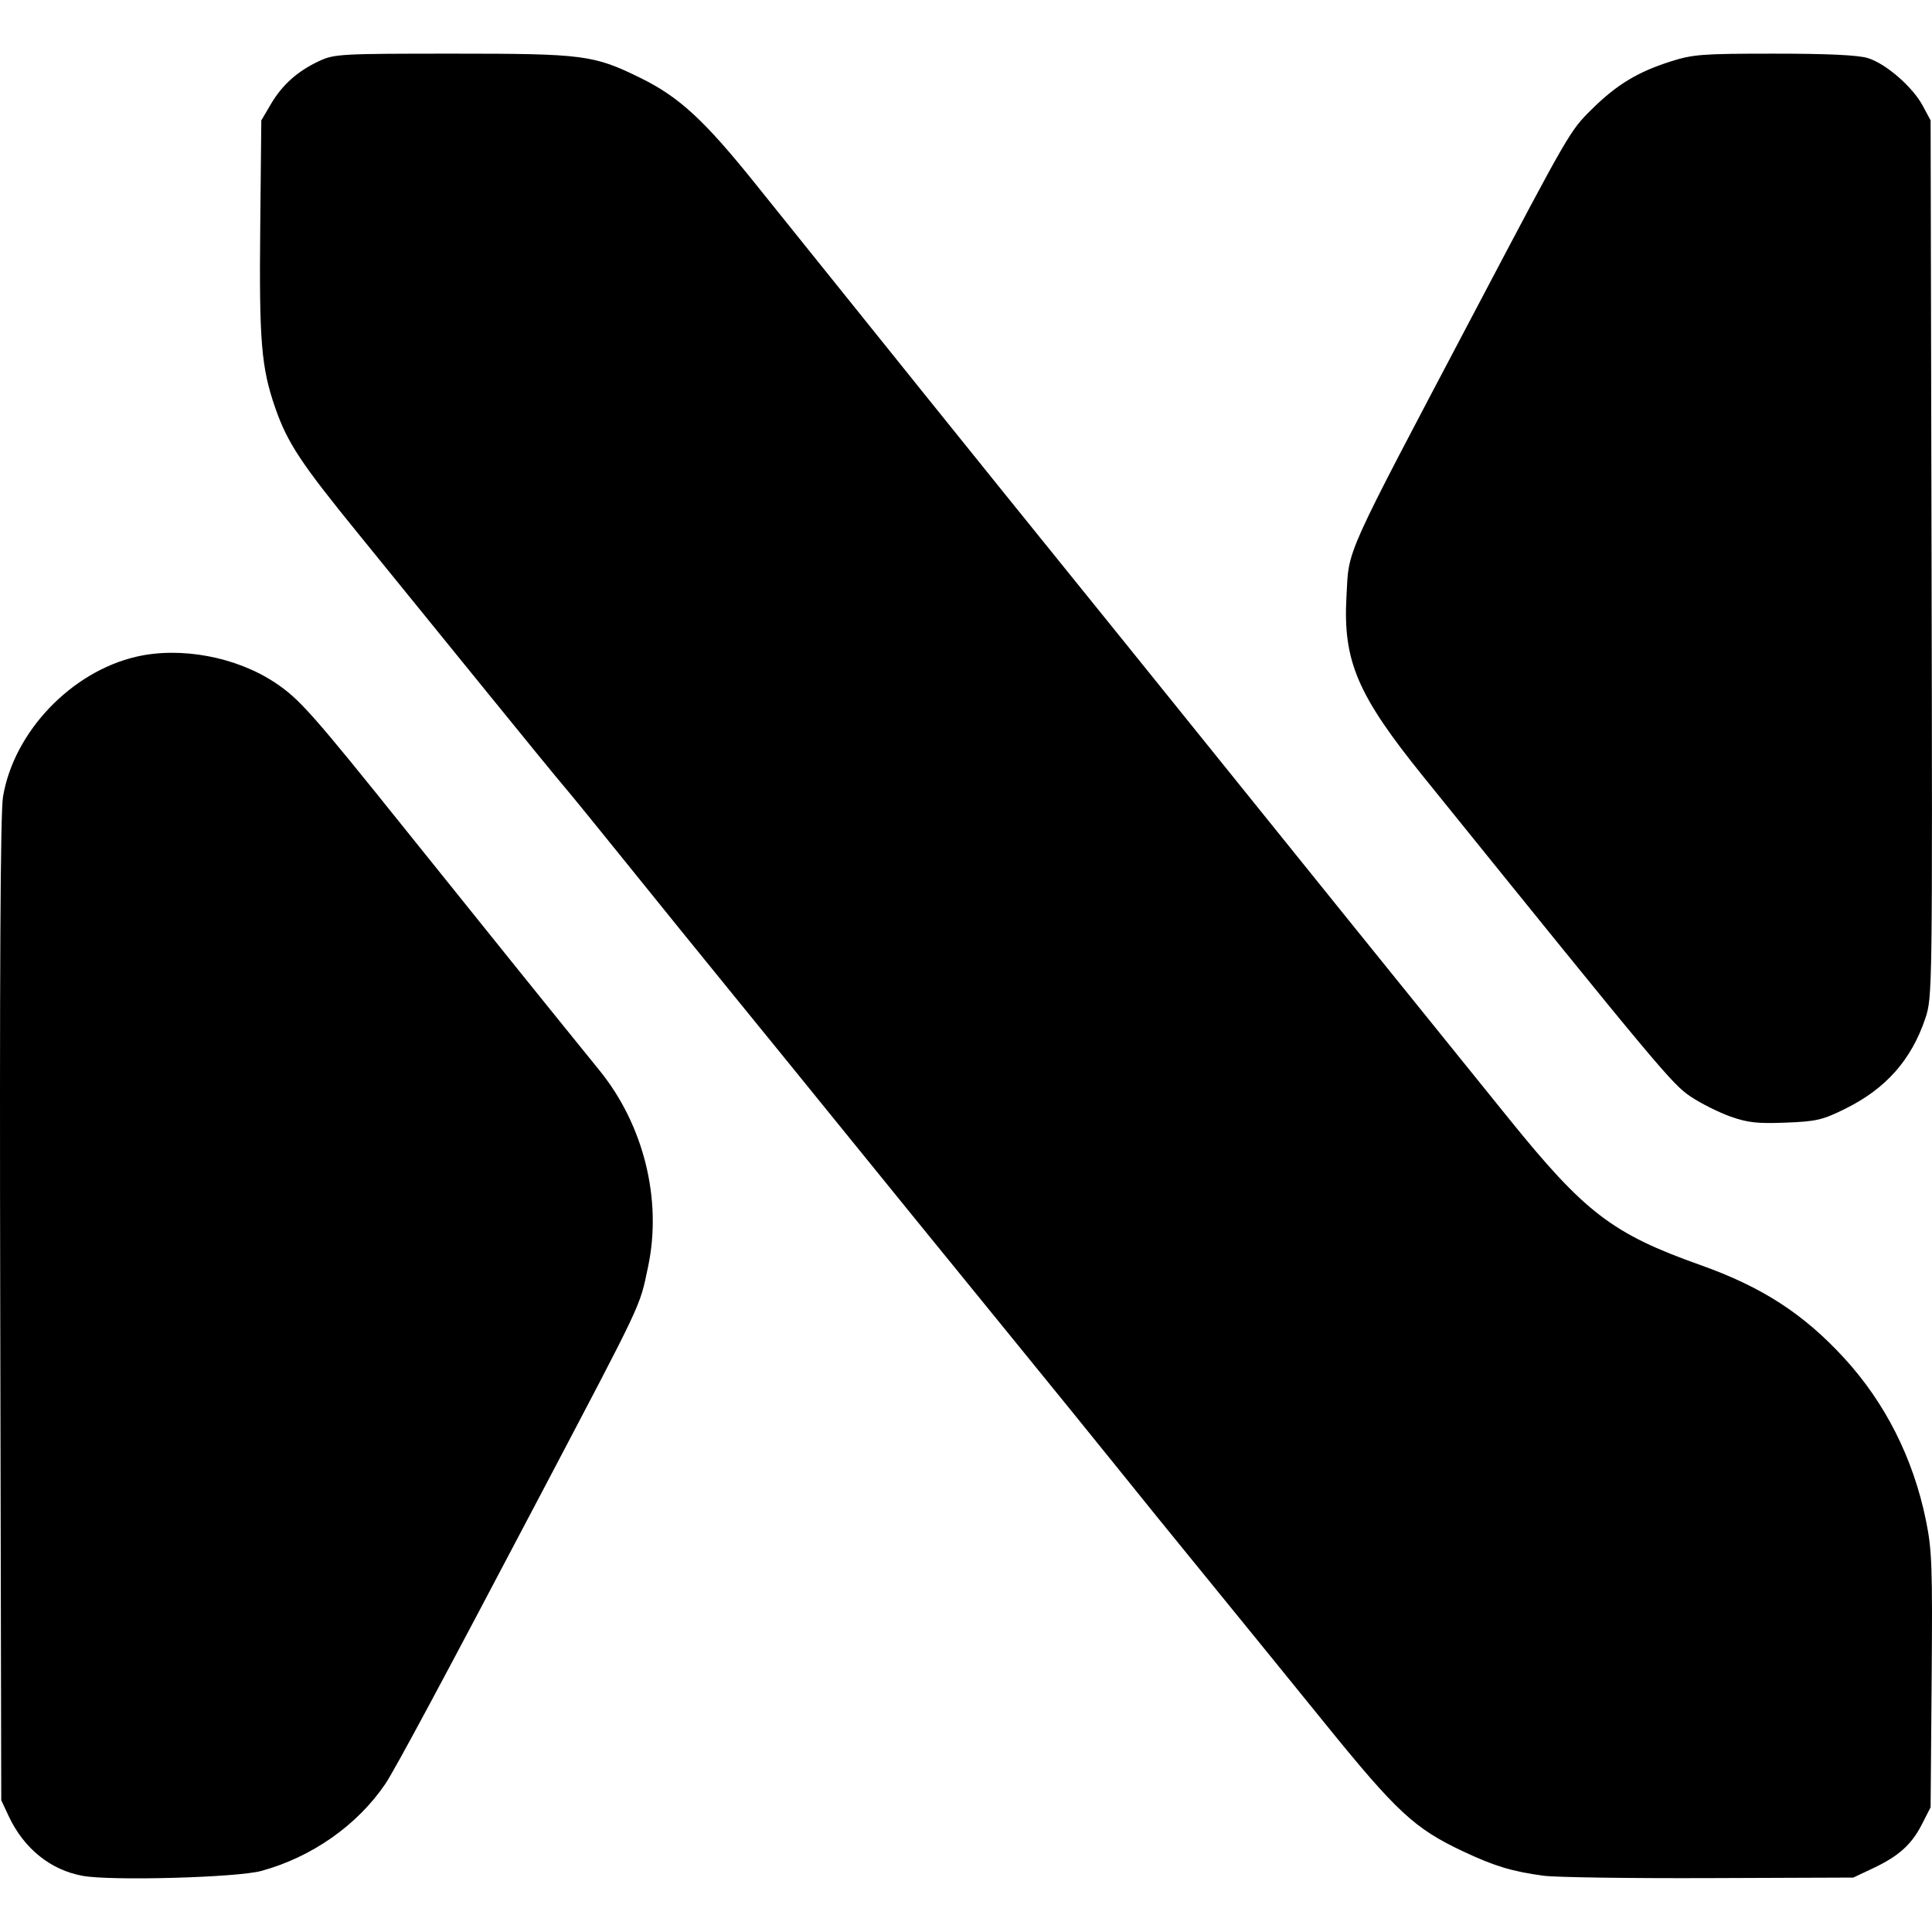
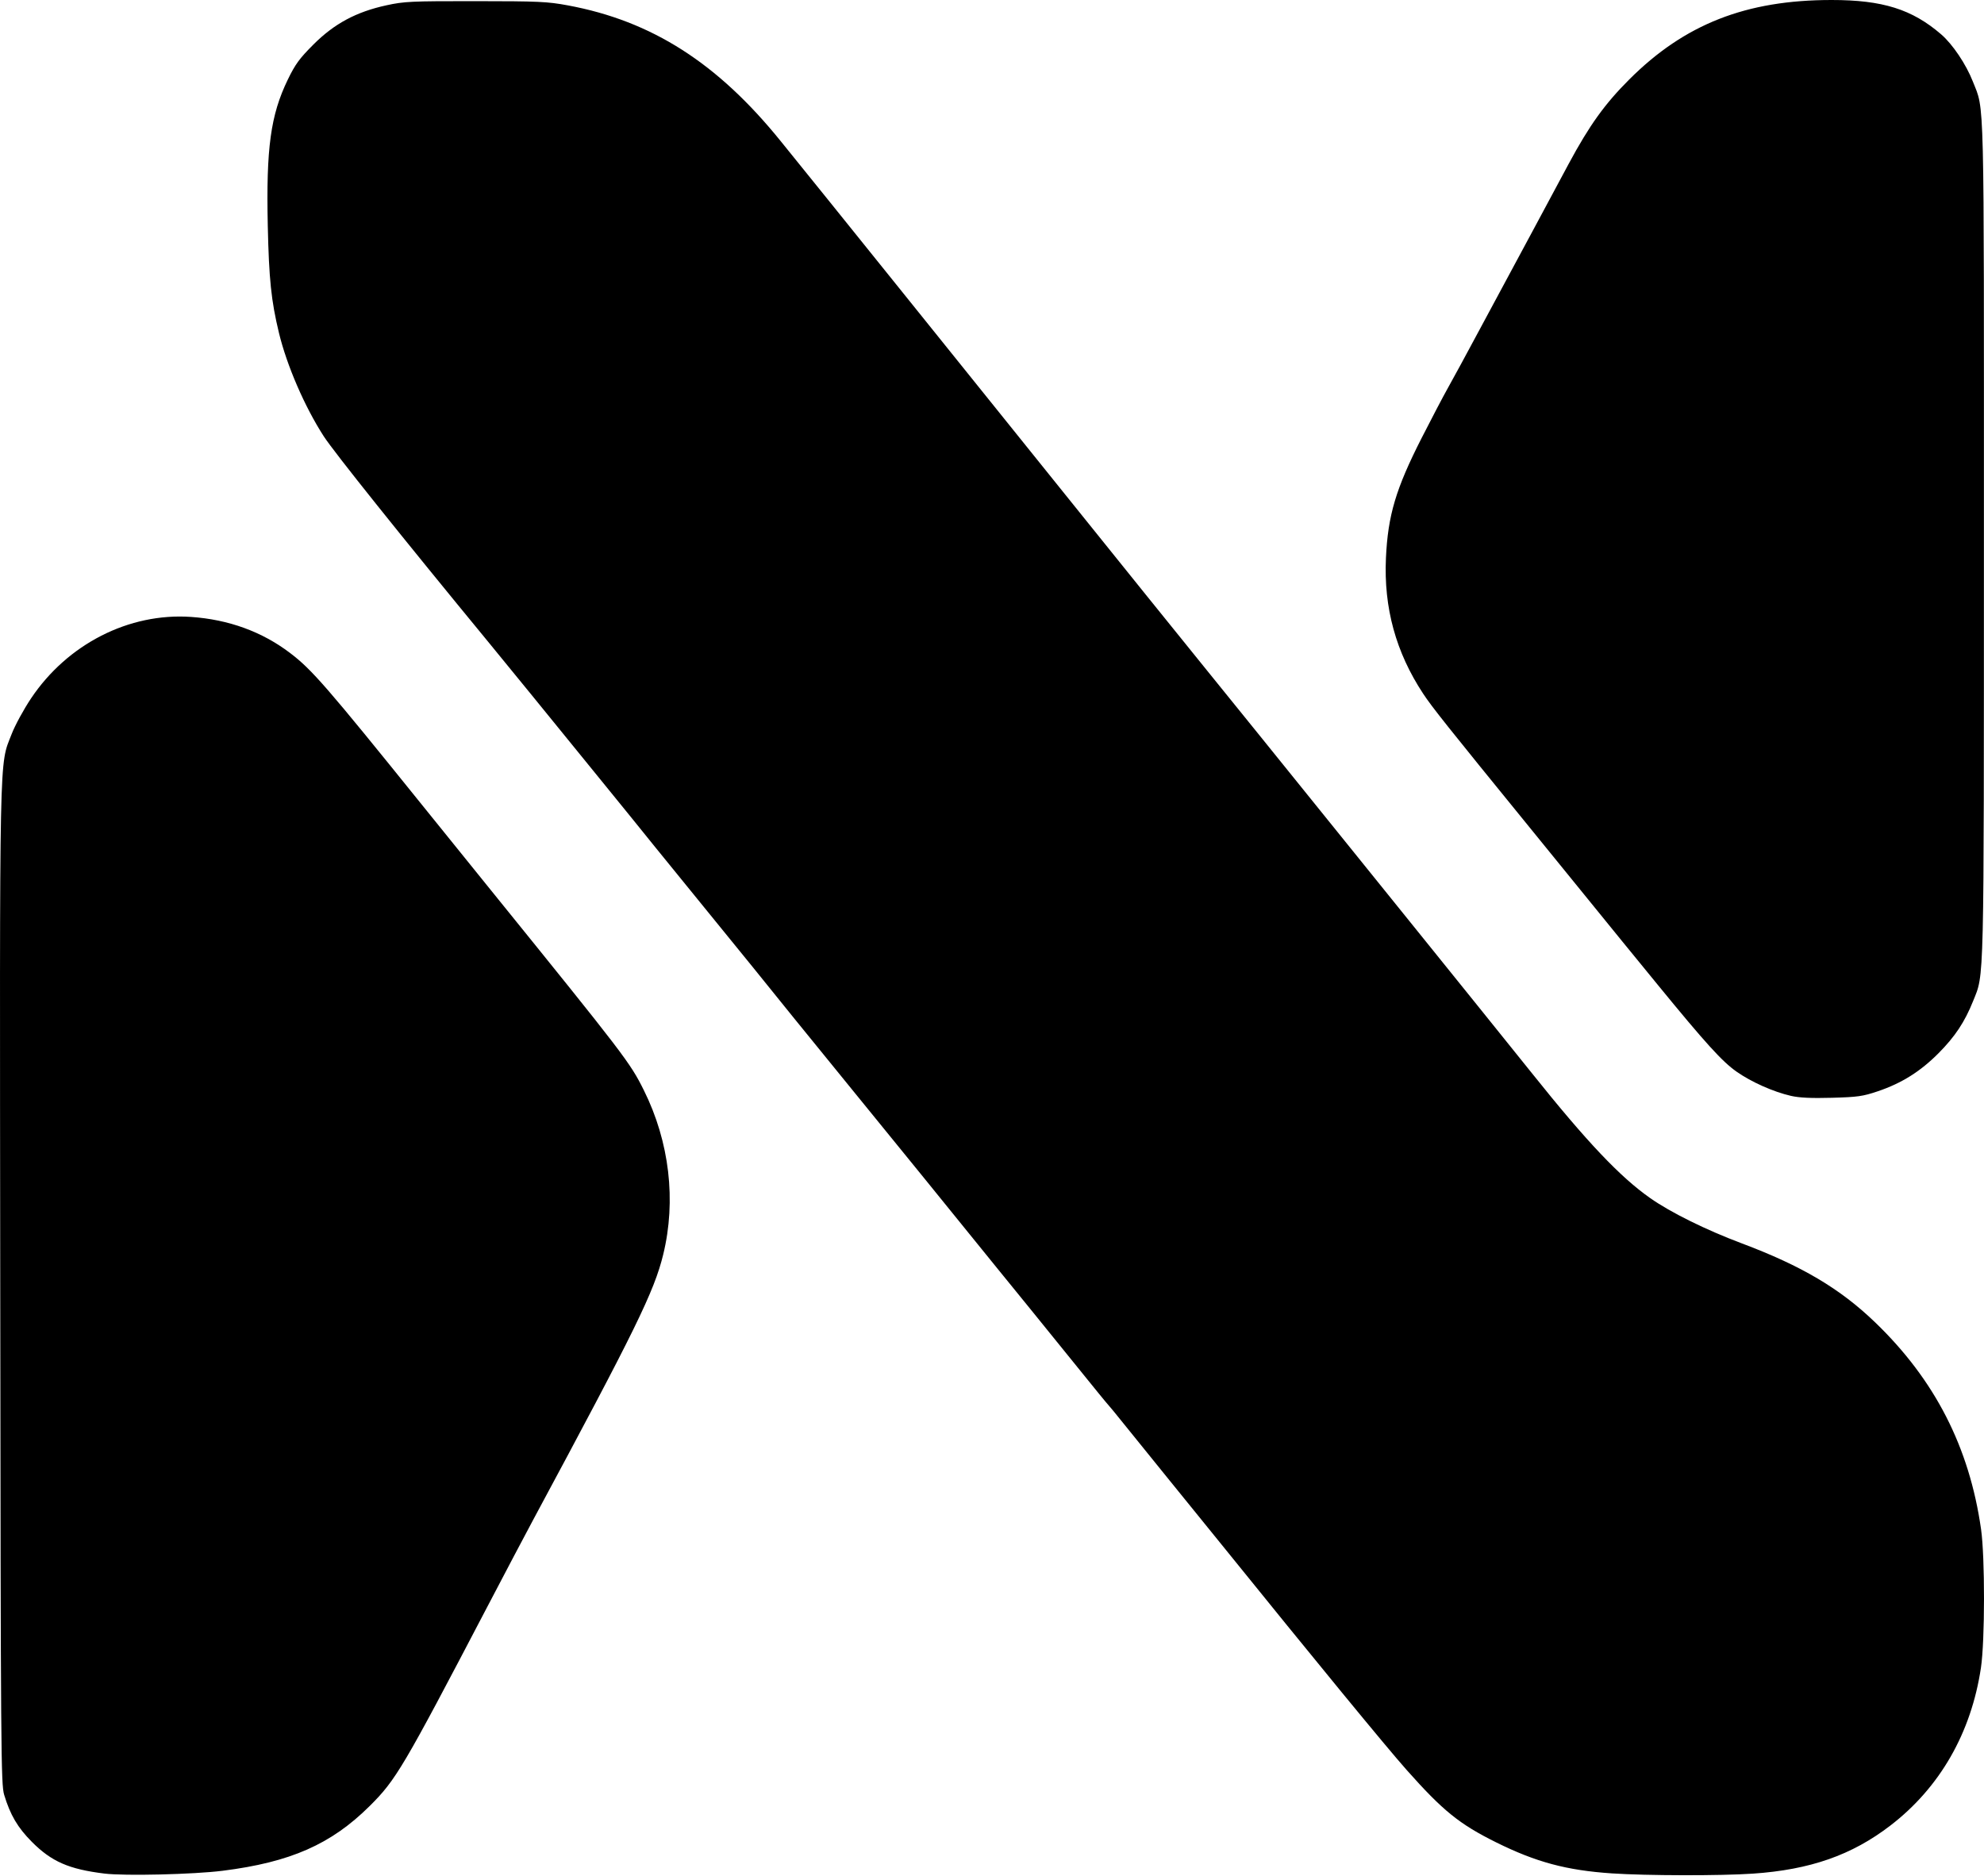
- <svg xmlns="http://www.w3.org/2000/svg" version="1.1" id="svg1" width="512" height="512" viewBox="0 0 512 512">
+ <svg xmlns="http://www.w3.org/2000/svg" version="1.1" id="svg1" width="1365.225" height="1290.418" viewBox="0 0 1365.225 1290.418">
  <defs id="defs1" />
-   <g id="g1" transform="translate(-15.12347,-30.38916)">
-     <path style="fill:#000000;stroke-width:0.931" d="m 37.083,527.516 c -8.562,-1.54 -15.634,-7.237 -19.662,-15.841 l -1.966,-4.198 -0.27,-129.92 c -0.185,-89.336 0.042,-131.811 0.73,-135.974 2.839,-17.202 18.053,-33.179 35.396,-37.174 11.727,-2.701 26.401,0.052 36.694,6.884 6.454,4.284 9.846,8.11 35.1,39.603 18.081,22.548 40.789,50.732 50.882,63.155 11.737,14.445 16.648,34.279 12.884,52.036 -2.318,10.936 -1.001,8.143 -28.47,60.364 -25.59,48.647 -38.73,73.127 -41.197,76.748 -7.45,10.935 -19.459,19.351 -32.83,23.007 -6.409,1.752 -39.702,2.675 -47.29,1.31 z m 387.121,-0.036 c -8.366,-1.132 -13,-2.532 -21.316,-6.441 -12.885,-6.055 -17.594,-10.416 -36.65,-33.944 -9.59,-11.841 -24.108,-29.701 -32.261,-39.69 -8.153,-9.988 -18.176,-22.352 -22.273,-27.474 -4.097,-5.122 -18.381,-22.724 -31.742,-39.116 -13.361,-16.391 -31.419,-38.604 -40.13,-49.36 -8.711,-10.757 -22.33,-27.521 -30.266,-37.253 -7.935,-9.732 -20.668,-25.449 -28.295,-34.925 -7.627,-9.476 -15.156,-18.723 -16.732,-20.548 -1.576,-1.825 -11.456,-13.916 -21.957,-26.869 C 132.08,198.907 117.412,180.844 109.985,171.72 94.846,153.124 91.282,147.719 88.074,138.495 84.362,127.823 83.786,120.89 84.089,90.607 l 0.284,-28.306 2.543,-4.326 c 3.016,-5.13 7.084,-8.753 12.824,-11.421 3.989,-1.855 5.691,-1.948 35.39,-1.948 34.763,0 37.323,0.333 49.826,6.487 10.185,5.013 16.862,11.181 30.468,28.144 25.639,31.967 66.922,83.264 80.87,100.486 7.916,9.774 25.288,31.305 38.606,47.847 22.153,27.515 51.432,63.806 80.094,99.276 20.162,24.951 27.437,30.511 50.757,38.796 16.27,5.78 27.233,12.86 37.987,24.531 10.967,11.902 18.413,26.649 21.782,43.141 1.601,7.836 1.756,12.202 1.509,42.38 l -0.276,33.644 -2.309,4.521 c -2.756,5.396 -6.161,8.446 -13.058,11.694 l -5.122,2.412 -38.184,0.142 c -21.001,0.078 -40.746,-0.204 -43.877,-0.628 z m 49.511,-201.193 c -3.048,-1.081 -7.78,-3.451 -10.515,-5.266 -4.926,-3.27 -8.26,-7.259 -70.943,-84.9 -17.415,-21.571 -21.248,-30.559 -20.308,-47.624 0.719,-13.048 -1.198,-8.786 33.925,-75.438 25.284,-47.982 25.275,-47.966 31.131,-53.755 6.538,-6.464 12.104,-9.835 20.831,-12.618 5.947,-1.897 8.359,-2.079 27.474,-2.079 14.111,0 22.205,0.38 24.783,1.165 4.794,1.459 11.902,7.633 14.605,12.685 l 2.057,3.845 0.247,116.17 c 0.245,115.026 0.228,116.226 -1.664,121.844 -3.694,10.966 -10.436,18.575 -21.167,23.888 -6.077,3.009 -7.661,3.378 -15.833,3.696 -7.484,0.29 -10.055,0.007 -14.622,-1.613 z" id="path1" />
+   <g id="g1" transform="translate(-0.05410989,-37.45743)">
+     <path style="fill:#000000" d="m 71.913,1326.743 c -24.517,-3.018 -36.438,-8.238 -50,-21.895 -9.728,-9.796 -14.816,-18.446 -18.989,-32.286 -2.206,-7.314 -2.365,-27.913 -2.703,-349.772 -0.396,-377.225 -0.798,-357.776 7.857,-380.219 2.29,-5.938 8.274,-16.943 13.298,-24.456 25.049,-37.46 67.45,-59.073 110.114,-56.129 25.87,1.785 48.789,10.126 68.132,24.796 15.002,11.377 25.048,22.936 90.388,104.008 12.707,15.767 34.269,42.467 47.916,59.333 92.235,113.997 95.726,118.565 105.215,137.666 17.596,35.418 22.345,75.873 13.267,113.001 -6.225,25.458 -18.839,51.199 -89.188,182 -5.325,9.9 -19.722,37.2 -31.995,60.667 -57.934,110.774 -62.701,118.843 -80.84,136.847 -26.528,26.33 -54.5,38.641 -101.139,44.51 -20.013,2.519 -67.408,3.643 -81.333,1.928 z M 1109.249,1326.618 c -31.24,-2.105 -52.197,-7.724 -79.694,-21.366 -25.263,-12.534 -36.595,-21.701 -61.553,-49.794 -13.995,-15.753 -62.656,-75.023 -127.669,-155.502 -8.665,-10.726 -24.721,-30.526 -35.68,-44 -10.959,-13.474 -24.727,-30.498 -30.596,-37.831 -5.869,-7.333 -11.036,-13.633 -11.481,-14 -0.446,-0.367 -9.514,-11.467 -20.153,-24.667 -10.638,-13.2 -25.905,-32.054 -33.927,-41.898 -8.022,-9.844 -17.54,-21.544 -21.151,-26 -3.612,-4.456 -12.892,-15.902 -20.622,-25.436 -7.73,-9.533 -21.875,-26.985 -31.433,-38.781 -9.558,-11.796 -30.309,-37.296 -46.114,-56.667 -15.805,-19.37 -35.036,-43.019 -42.736,-52.552 -7.7,-9.533 -20.54,-25.433 -28.533,-35.333 -7.993,-9.9 -25.062,-30.887 -37.931,-46.638 -12.869,-15.751 -26.098,-32.02 -29.398,-36.155 -3.3,-4.135 -10.579,-13.148 -16.175,-20.029 -5.596,-6.881 -16.096,-19.803 -23.333,-28.714 -31.537,-38.833 -63.439,-77.975 -75.235,-92.311 C 276.137,406.396 229.817,348.494 222.823,337.673 c -13.084,-20.243 -25.404,-48.69 -30.826,-71.173 -5.325,-22.081 -6.874,-36.953 -7.68,-73.733 -1.171,-53.454 1.941,-76.133 13.802,-100.578 5.115,-10.541 7.997,-14.484 17.624,-24.112 14.338,-14.338 29.407,-22.435 50.17,-26.959 12.336,-2.688 16.922,-2.903 61.333,-2.874 43.441,0.028 49.479,0.305 63.57,2.916 57.698,10.69 103.051,39.652 146.619,93.63 6.807,8.433 21.586,26.733 32.842,40.667 11.256,13.933 34.437,42.733 51.513,64 30.44,37.91 61.169,76.113 114.755,142.667 14.761,18.333 38.18,47.433 52.042,64.667 13.862,17.233 32.865,40.763 42.229,52.289 9.364,11.526 25.626,31.626 36.138,44.667 40.671,50.455 47.621,59.066 64.874,80.377 9.796,12.1 28.19,34.9 40.876,50.667 12.686,15.767 32.762,40.667 44.614,55.333 11.851,14.667 28.501,35.367 37,46 37.615,47.061 60.553,71.276 81.302,85.83 14.068,9.868 38.333,21.863 62.821,31.056 41.373,15.531 67.728,31.131 91.91,54.402 41.152,39.601 64.882,85.954 72.909,142.417 2.73,19.202 2.681,76.606 -0.08,95.206 -6.66,44.85 -28.276,82.525 -62.355,108.679 -26.543,20.371 -55.184,30.384 -94.609,33.076 -22.255,1.52 -73.21,1.43 -96.966,-0.171 z m 123.209,-535.043 c -12.155,-2.788 -27.276,-9.519 -37.468,-16.677 -9.868,-6.93 -21.247,-19.465 -53.959,-59.44 -22.488,-27.481 -24.706,-30.204 -56.453,-69.285 -11.733,-14.444 -26.133,-32.159 -32,-39.366 -57.024,-70.053 -67.106,-82.722 -73.263,-92.058 -18.741,-28.416 -27.143,-59.07 -25.57,-93.291 1.351,-29.399 6.772,-47.622 24.577,-82.615 6.888,-13.538 15.079,-29.138 18.202,-34.667 3.123,-5.528 12.746,-23.251 21.386,-39.385 8.64,-16.133 17.099,-31.858 18.797,-34.943 1.698,-3.085 10.092,-18.685 18.652,-34.667 8.56,-15.981 19.438,-36.257 24.173,-45.057 14.245,-26.475 24.767,-41.123 41.664,-58.009 38.106,-38.079 80.338,-54.658 139.233,-54.658 35.062,0 55.347,6.361 75.37,23.633 7.895,6.811 17.141,20.572 21.802,32.451 8.095,20.631 7.647,2.069 7.62,315.527 -0.027,311.831 0.3,297.914 -7.451,317.289 -5.749,14.371 -12.444,24.463 -23.801,35.882 -12.526,12.594 -25.375,20.645 -41.793,26.188 -10.296,3.476 -13.84,3.977 -31.597,4.463 -14.12,0.387 -22.387,2.8e-4 -28.121,-1.315 z" id="path1" />
  </g>
</svg>
